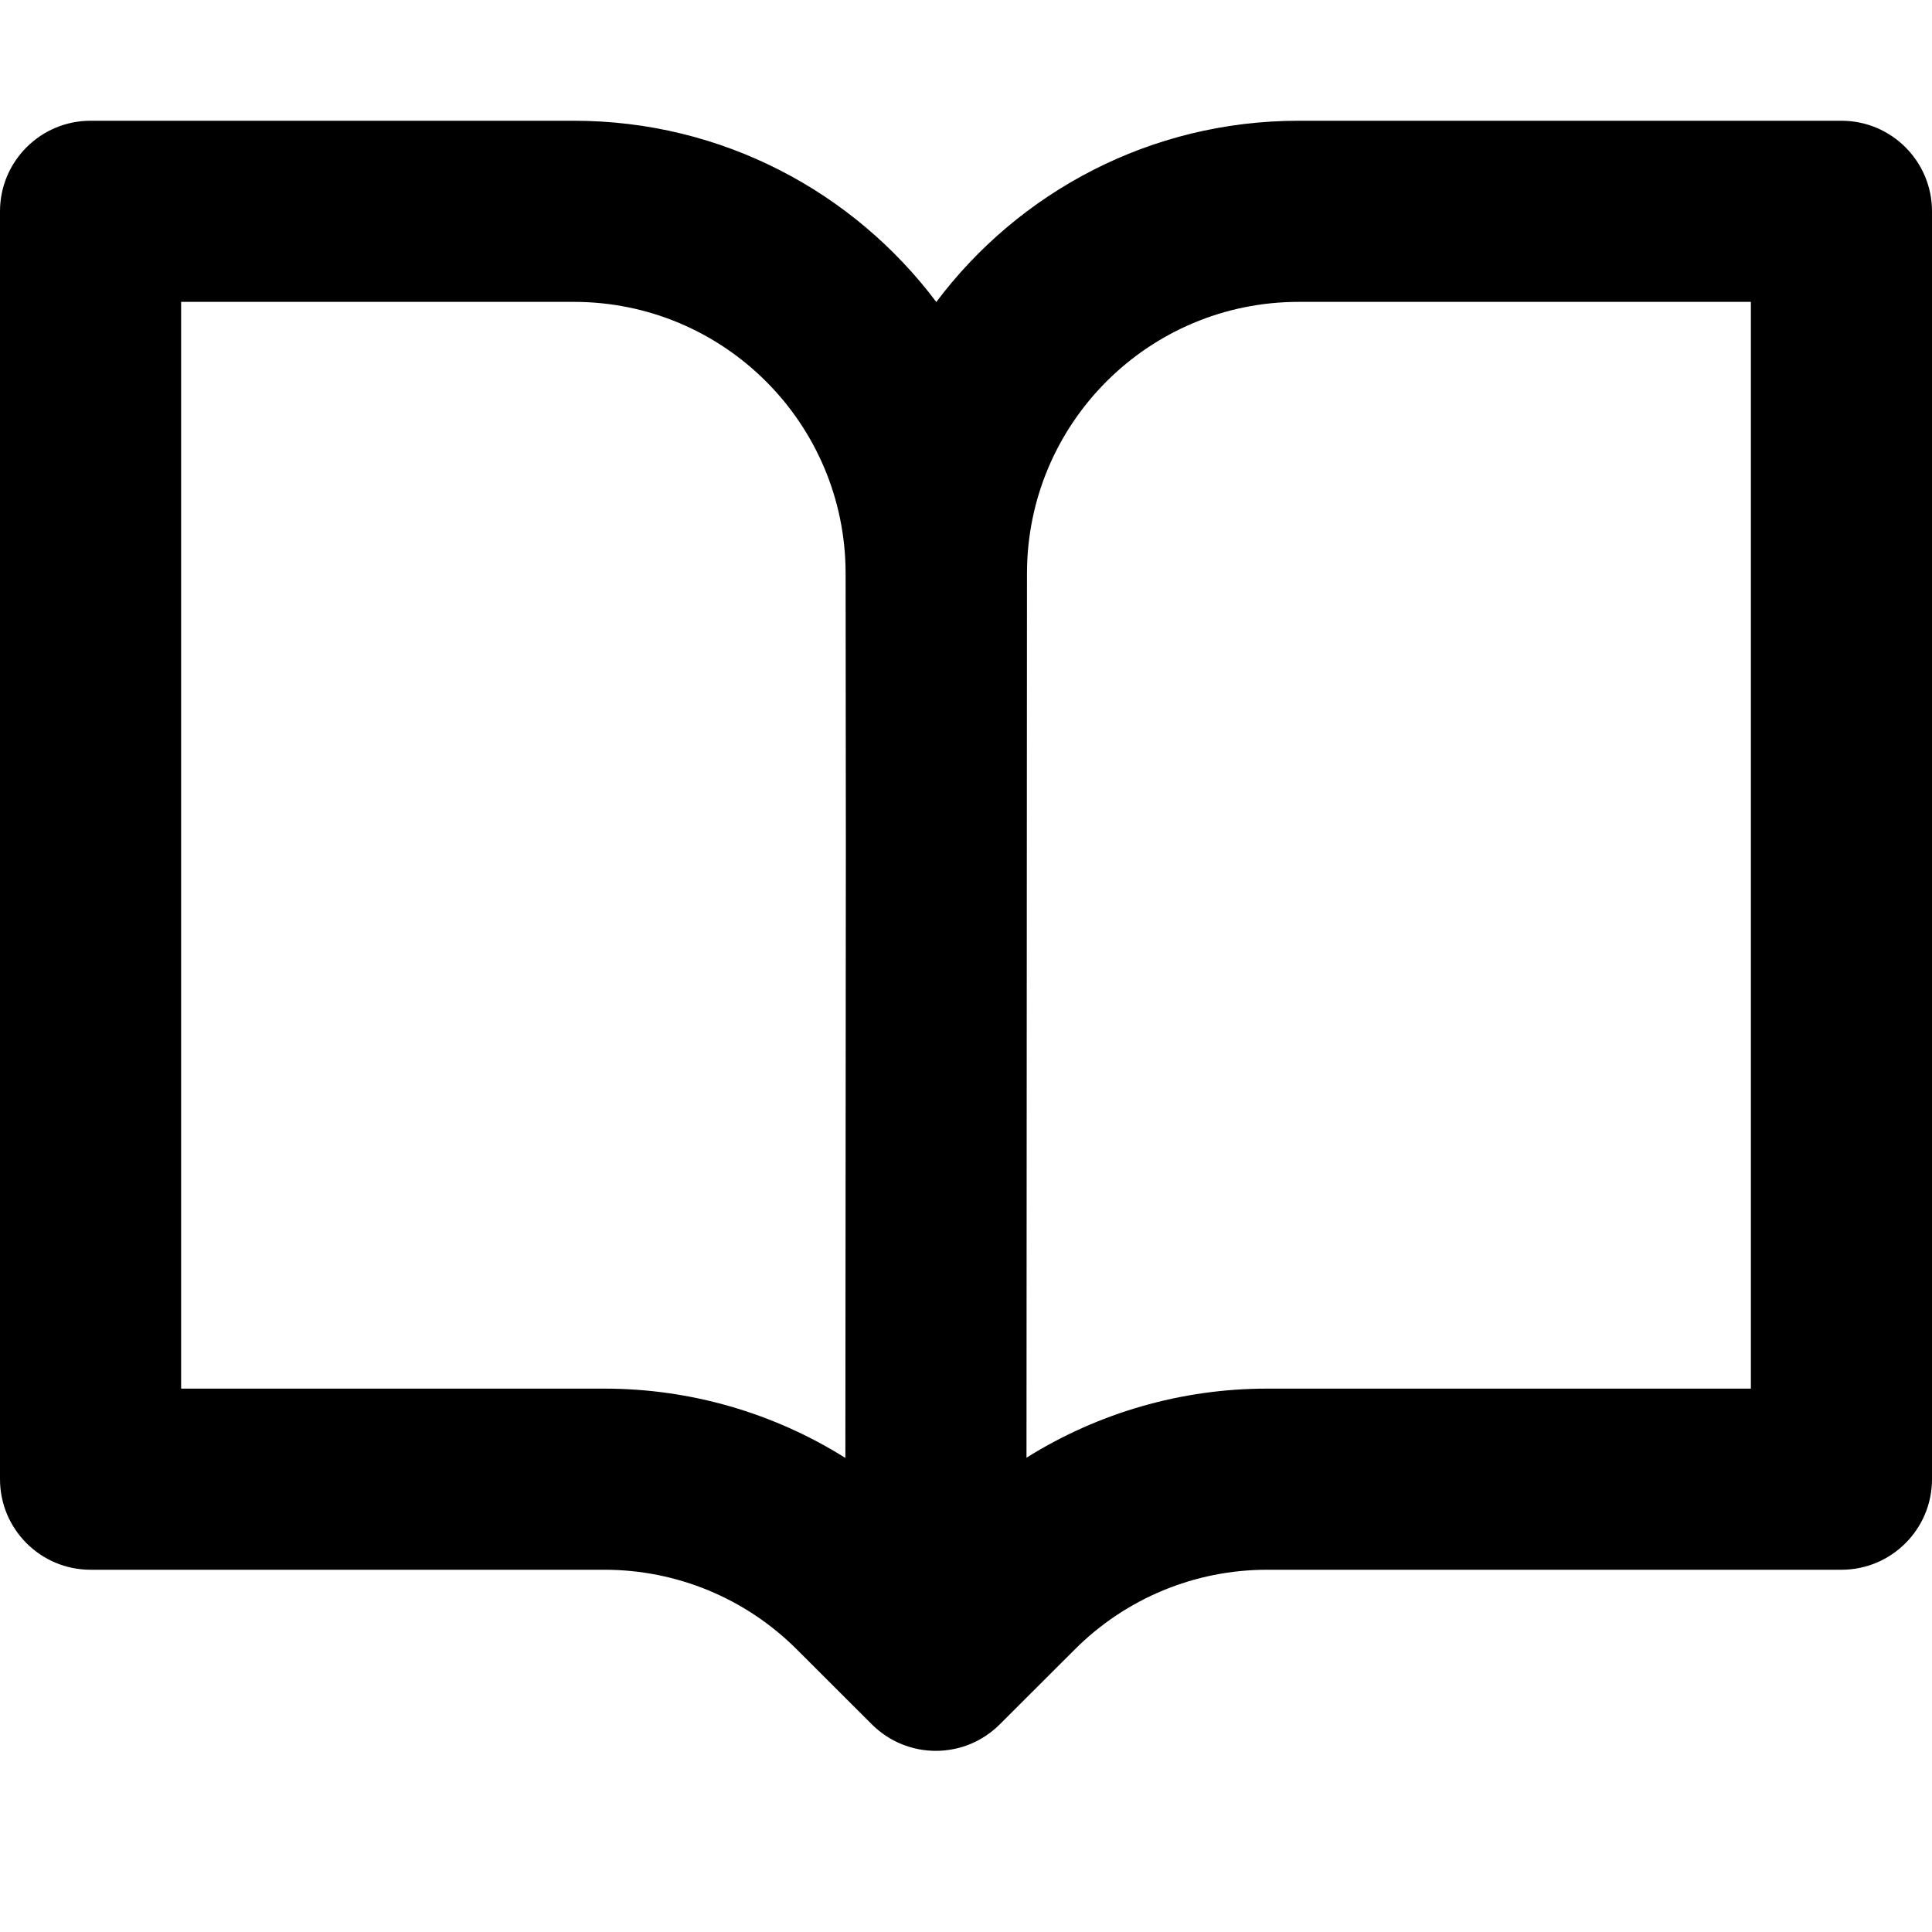
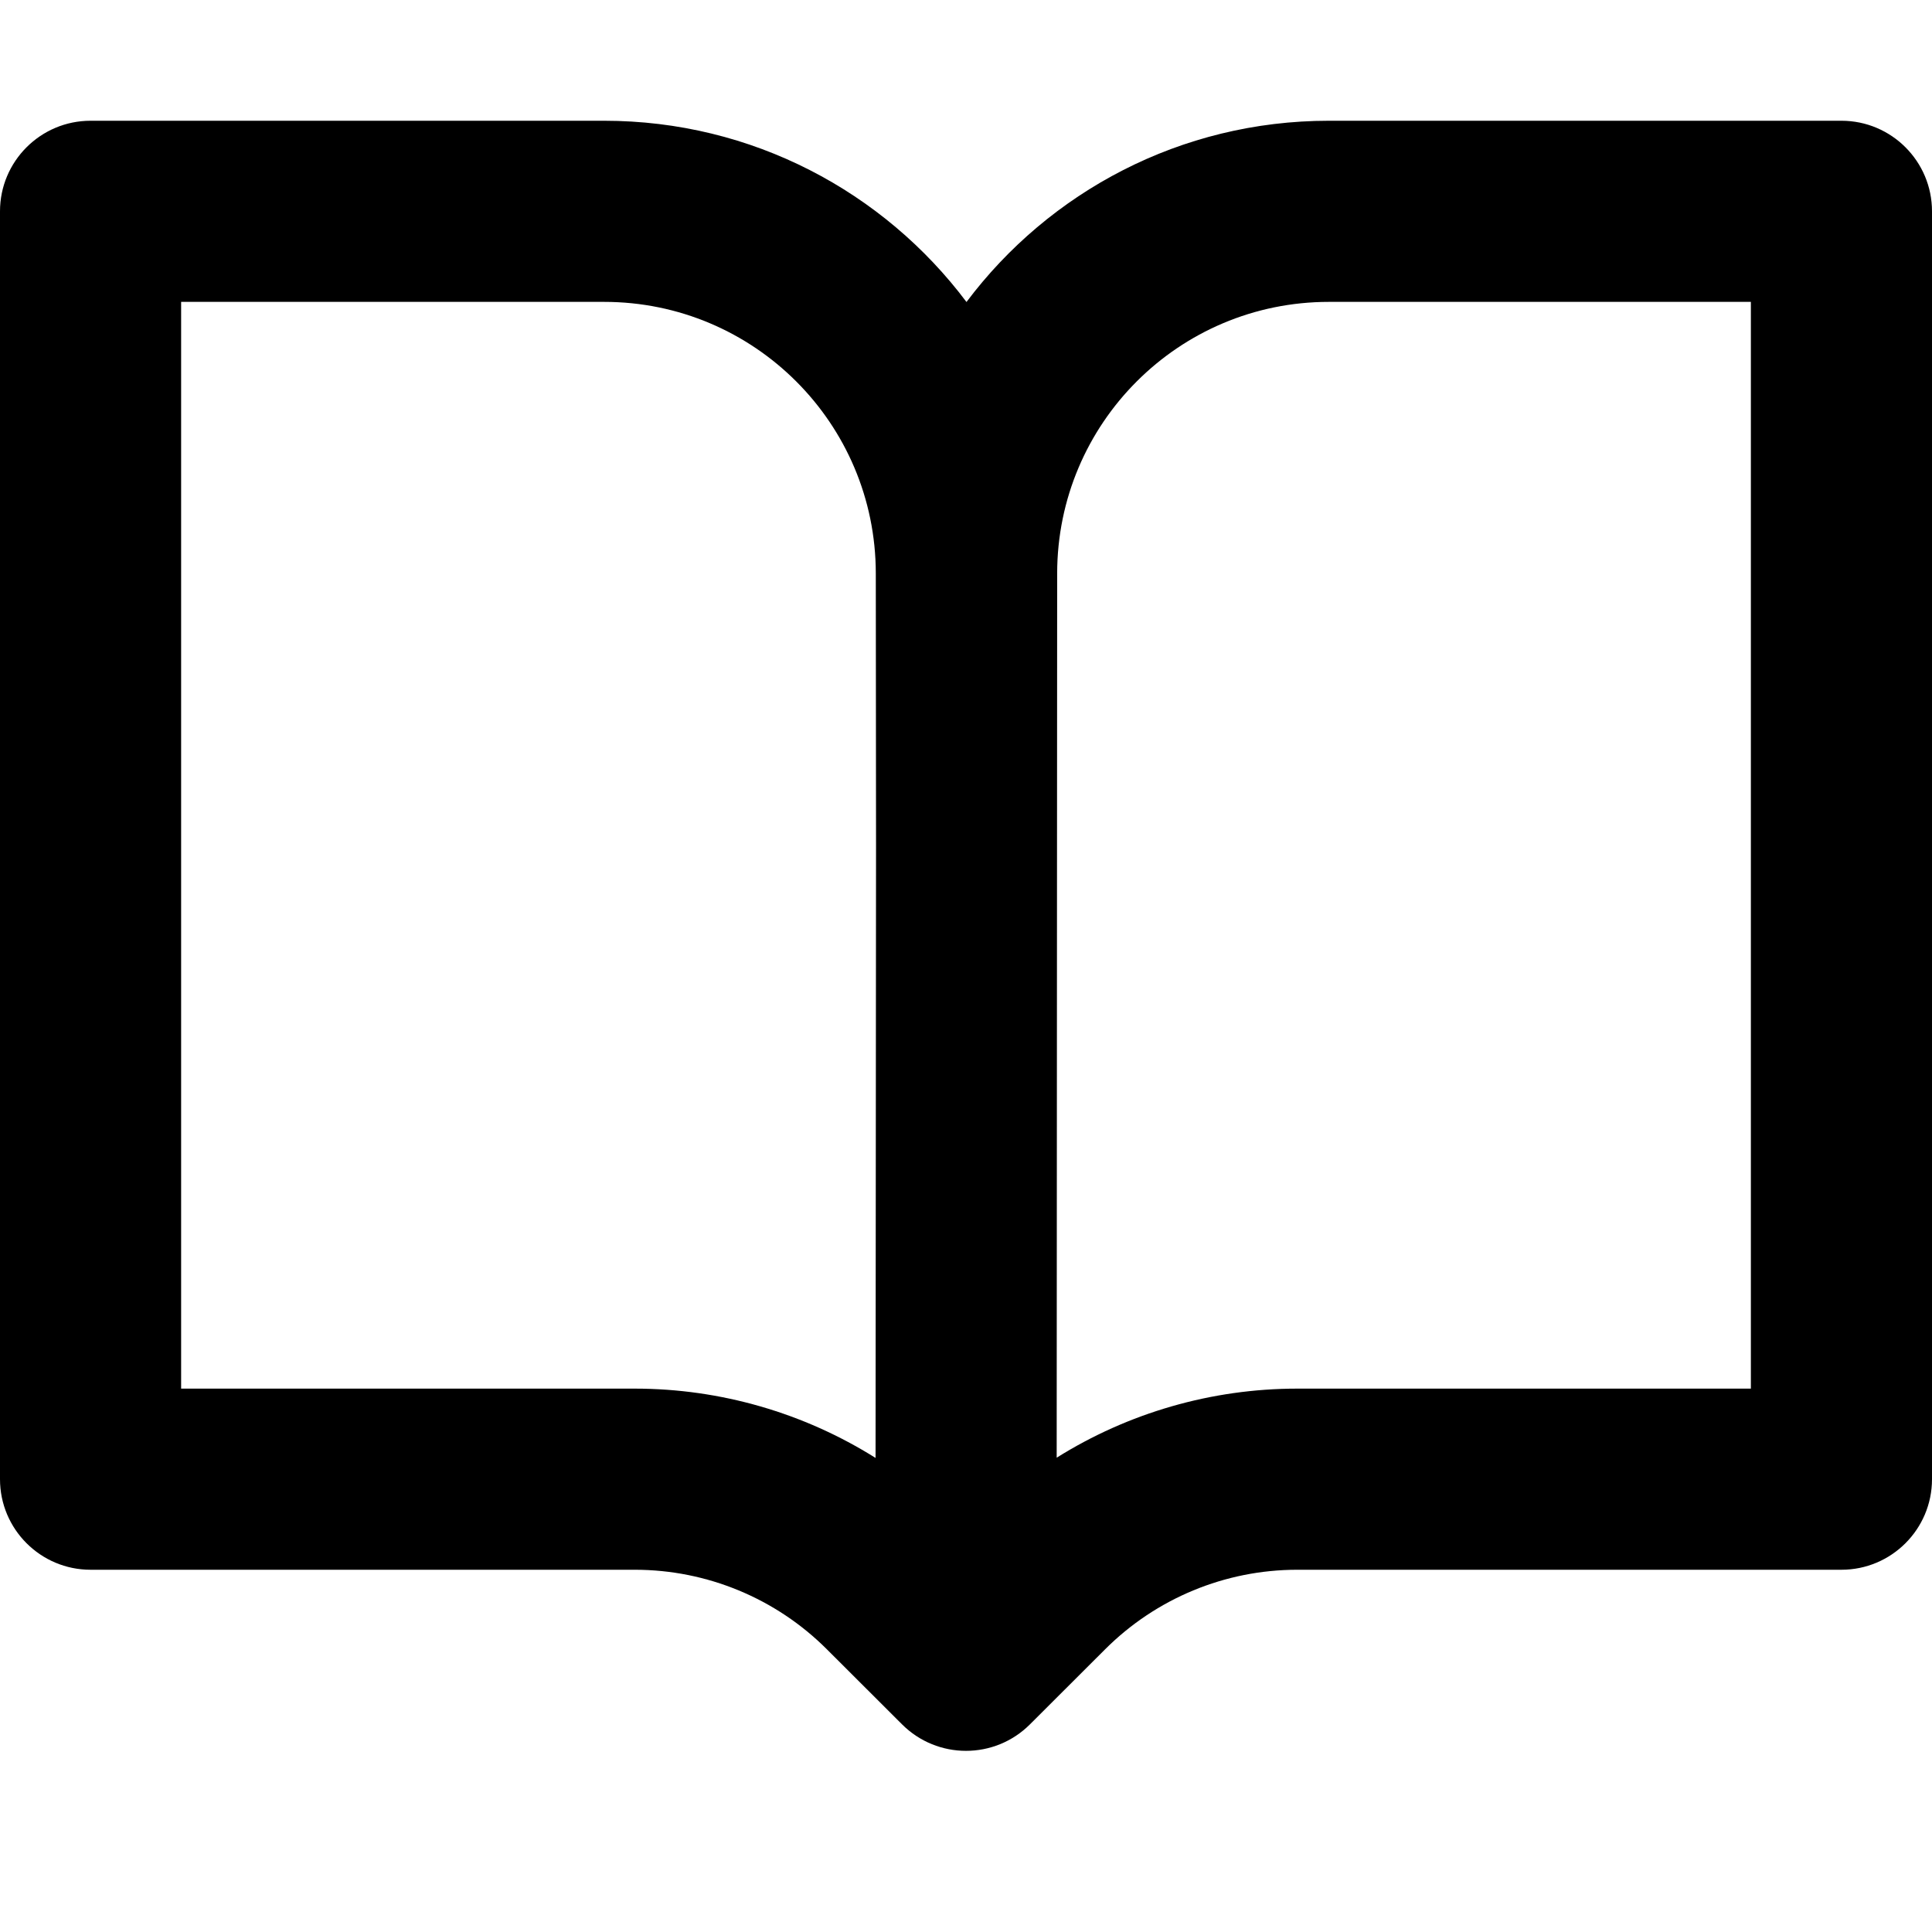
<svg xmlns="http://www.w3.org/2000/svg" width="16" height="16" viewBox="0 0 16 16">
-   <path fill-rule="evenodd" clip-rule="evenodd" d="M0 1.75C0 1.336 0.336 1 0.75 1H4.753C5.98 1 7.07 1.59 7.754 2.501C8.438 1.59 9.528 1 10.755 1H15.25C15.664 1 16 1.336 16 1.75V12.25C16 12.664 15.664 13 15.25 13H10.493C9.896 13 9.324 13.237 8.902 13.659L8.28 14.28C7.987 14.573 7.513 14.573 7.22 14.28L6.598 13.659C6.176 13.237 5.604 13 5.007 13H0.75C0.336 13 0 12.664 0 12.25V1.75ZM8.505 4.75C8.505 3.507 9.512 2.5 10.755 2.5H14.5V11.5H10.493C9.783 11.5 9.093 11.701 8.501 12.072L8.505 4.75ZM7.001 12.074L7.005 7.001L7.003 4.748C7.002 3.506 5.995 2.5 4.753 2.5H1.5V11.5H5.007C5.718 11.5 6.409 11.702 7.001 12.074Z" />
+   <path fill-rule="evenodd" clip-rule="evenodd" d="M0 1.75C0 1.336 0.336 1 0.75 1H5.003C6.23 1 7.32 1.59 8.004 2.501C8.688 1.59 9.778 1 11.005 1H15.25C15.664 1 16 1.336 16 1.75V12.25C16 12.664 15.664 13 15.25 13H10.743C10.146 13 9.574 13.237 9.152 13.659L8.53 14.28C8.237 14.573 7.763 14.573 7.47 14.28L6.848 13.659C6.426 13.237 5.854 13 5.257 13H0.75C0.336 13 0 12.664 0 12.25V1.75ZM8.755 4.75C8.755 3.507 9.762 2.5 11.005 2.5H14.5V11.5H10.743C10.033 11.5 9.343 11.701 8.751 12.072L8.755 4.75ZM7.251 12.074L7.255 7.001L7.253 4.748C7.252 3.506 6.245 2.5 5.003 2.5H1.5V11.5H5.257C5.968 11.5 6.659 11.702 7.251 12.074Z" />
</svg>
